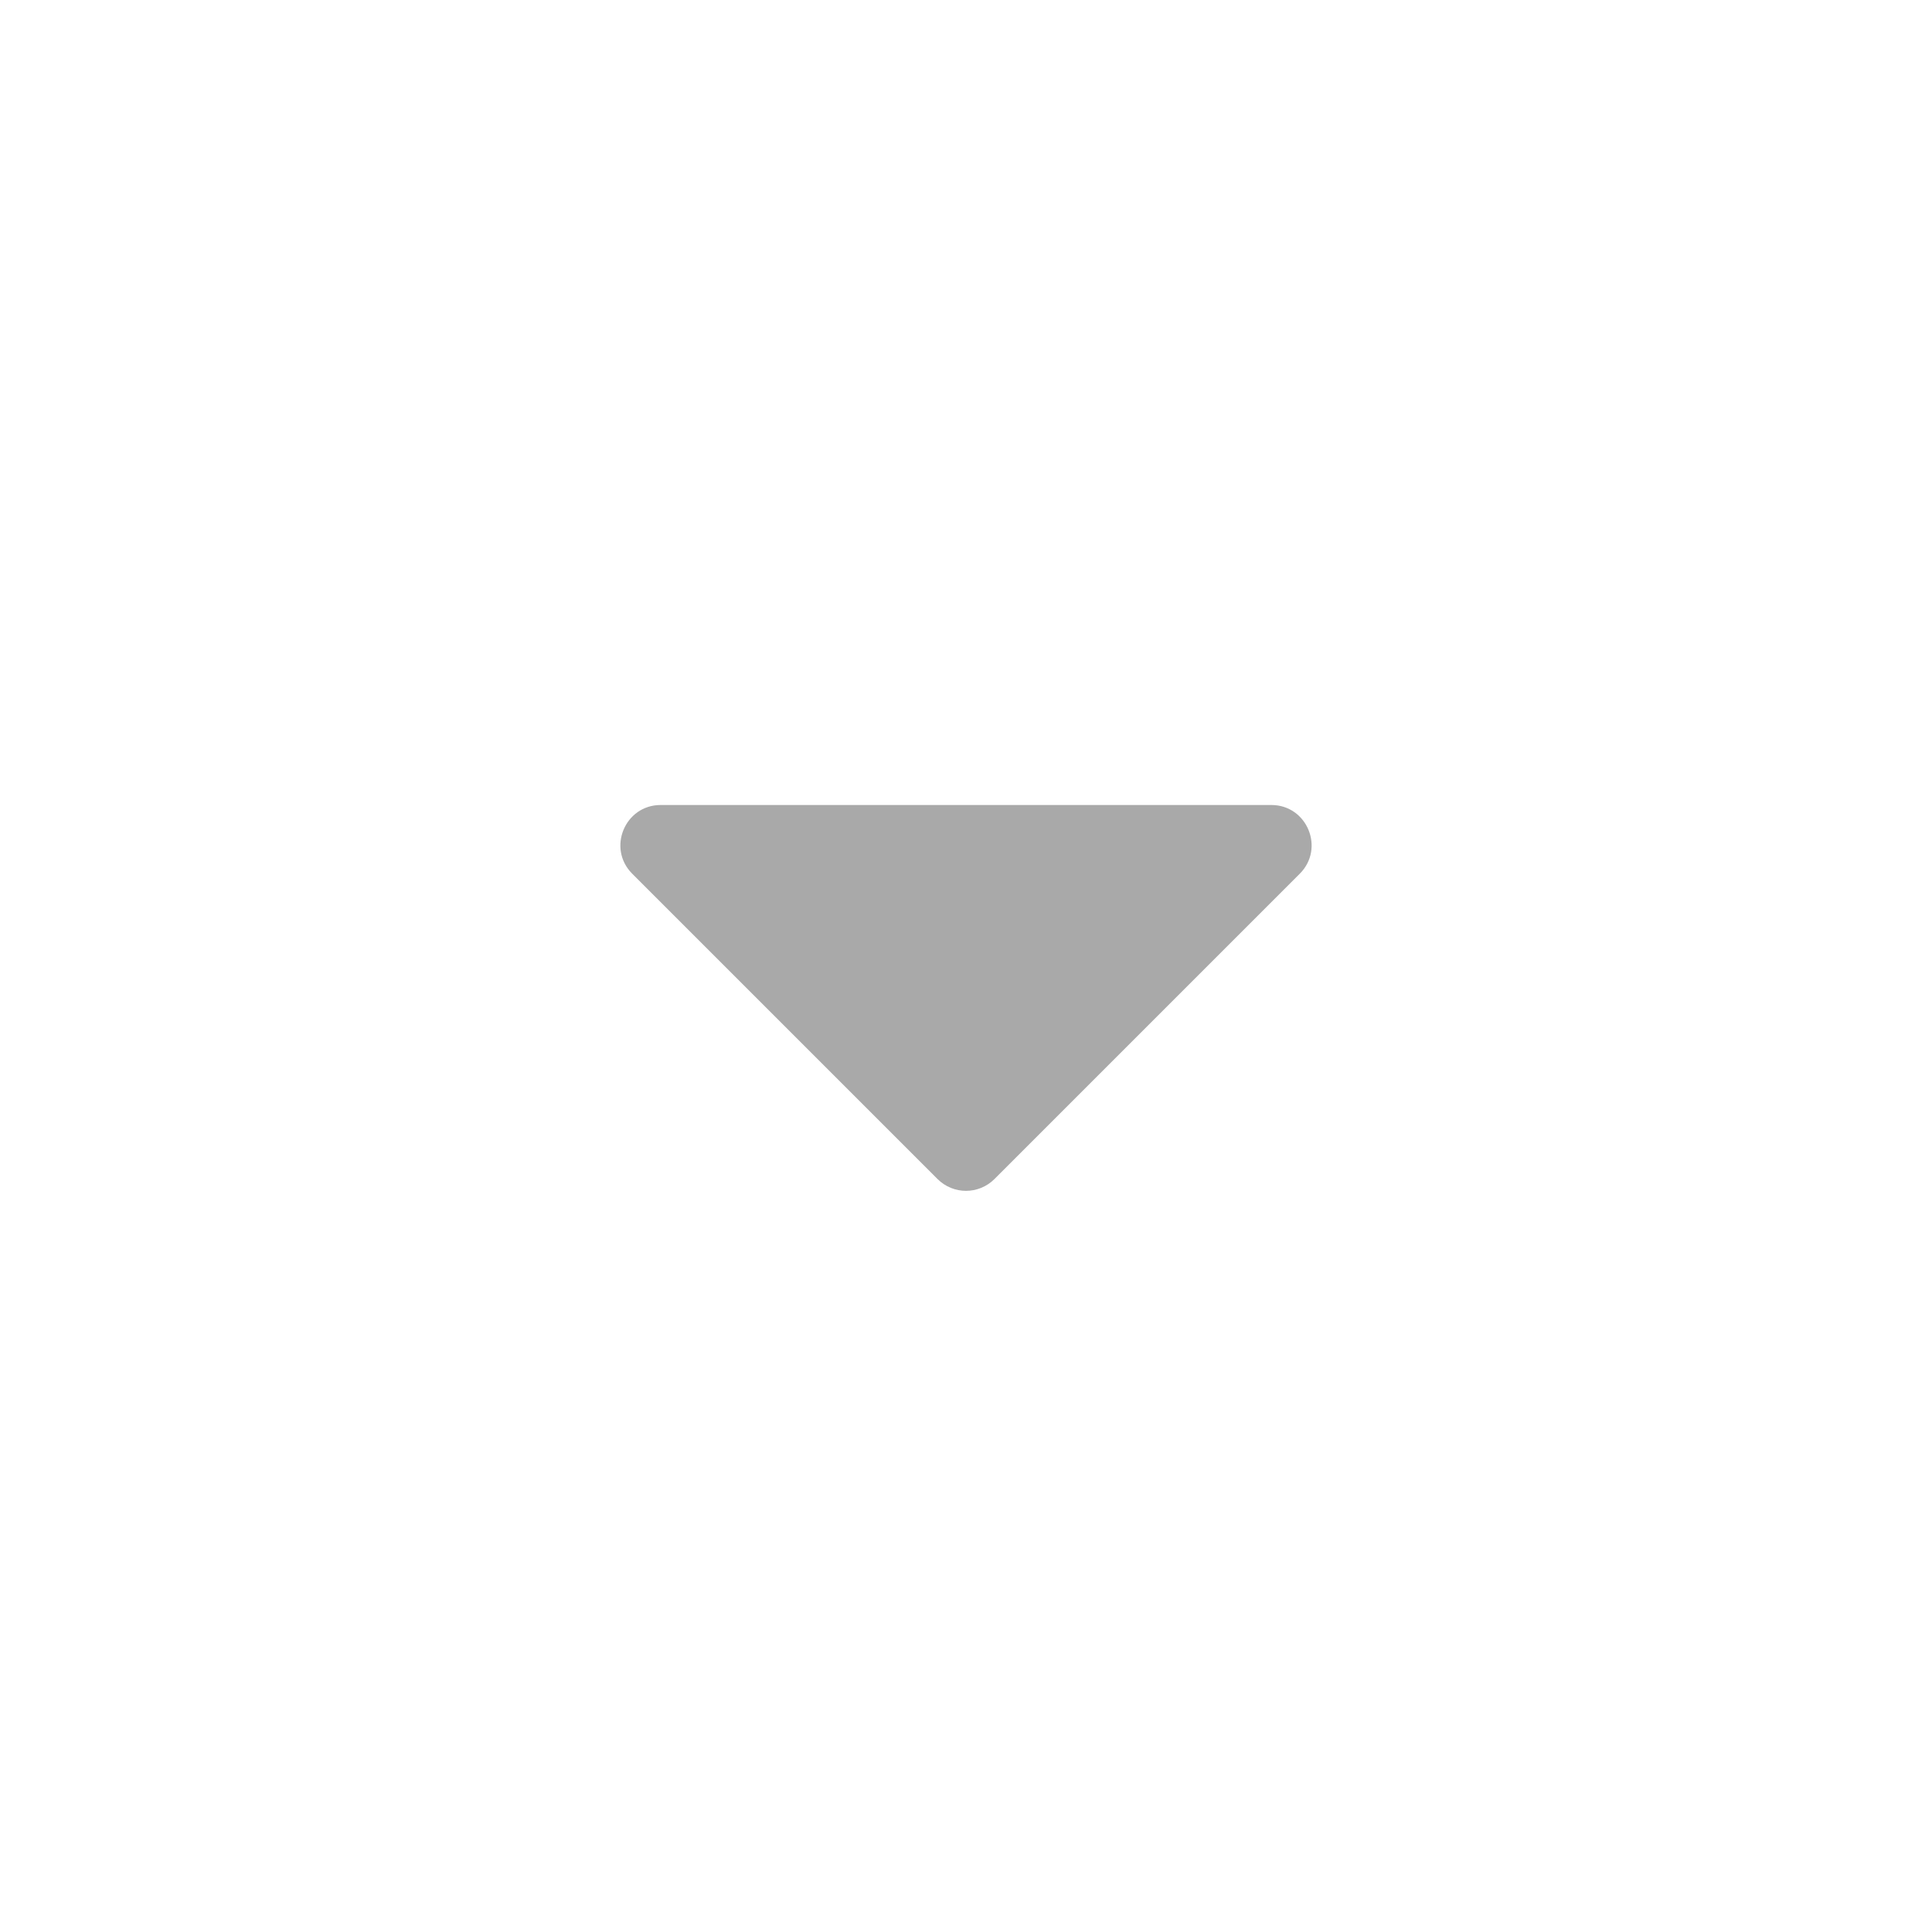
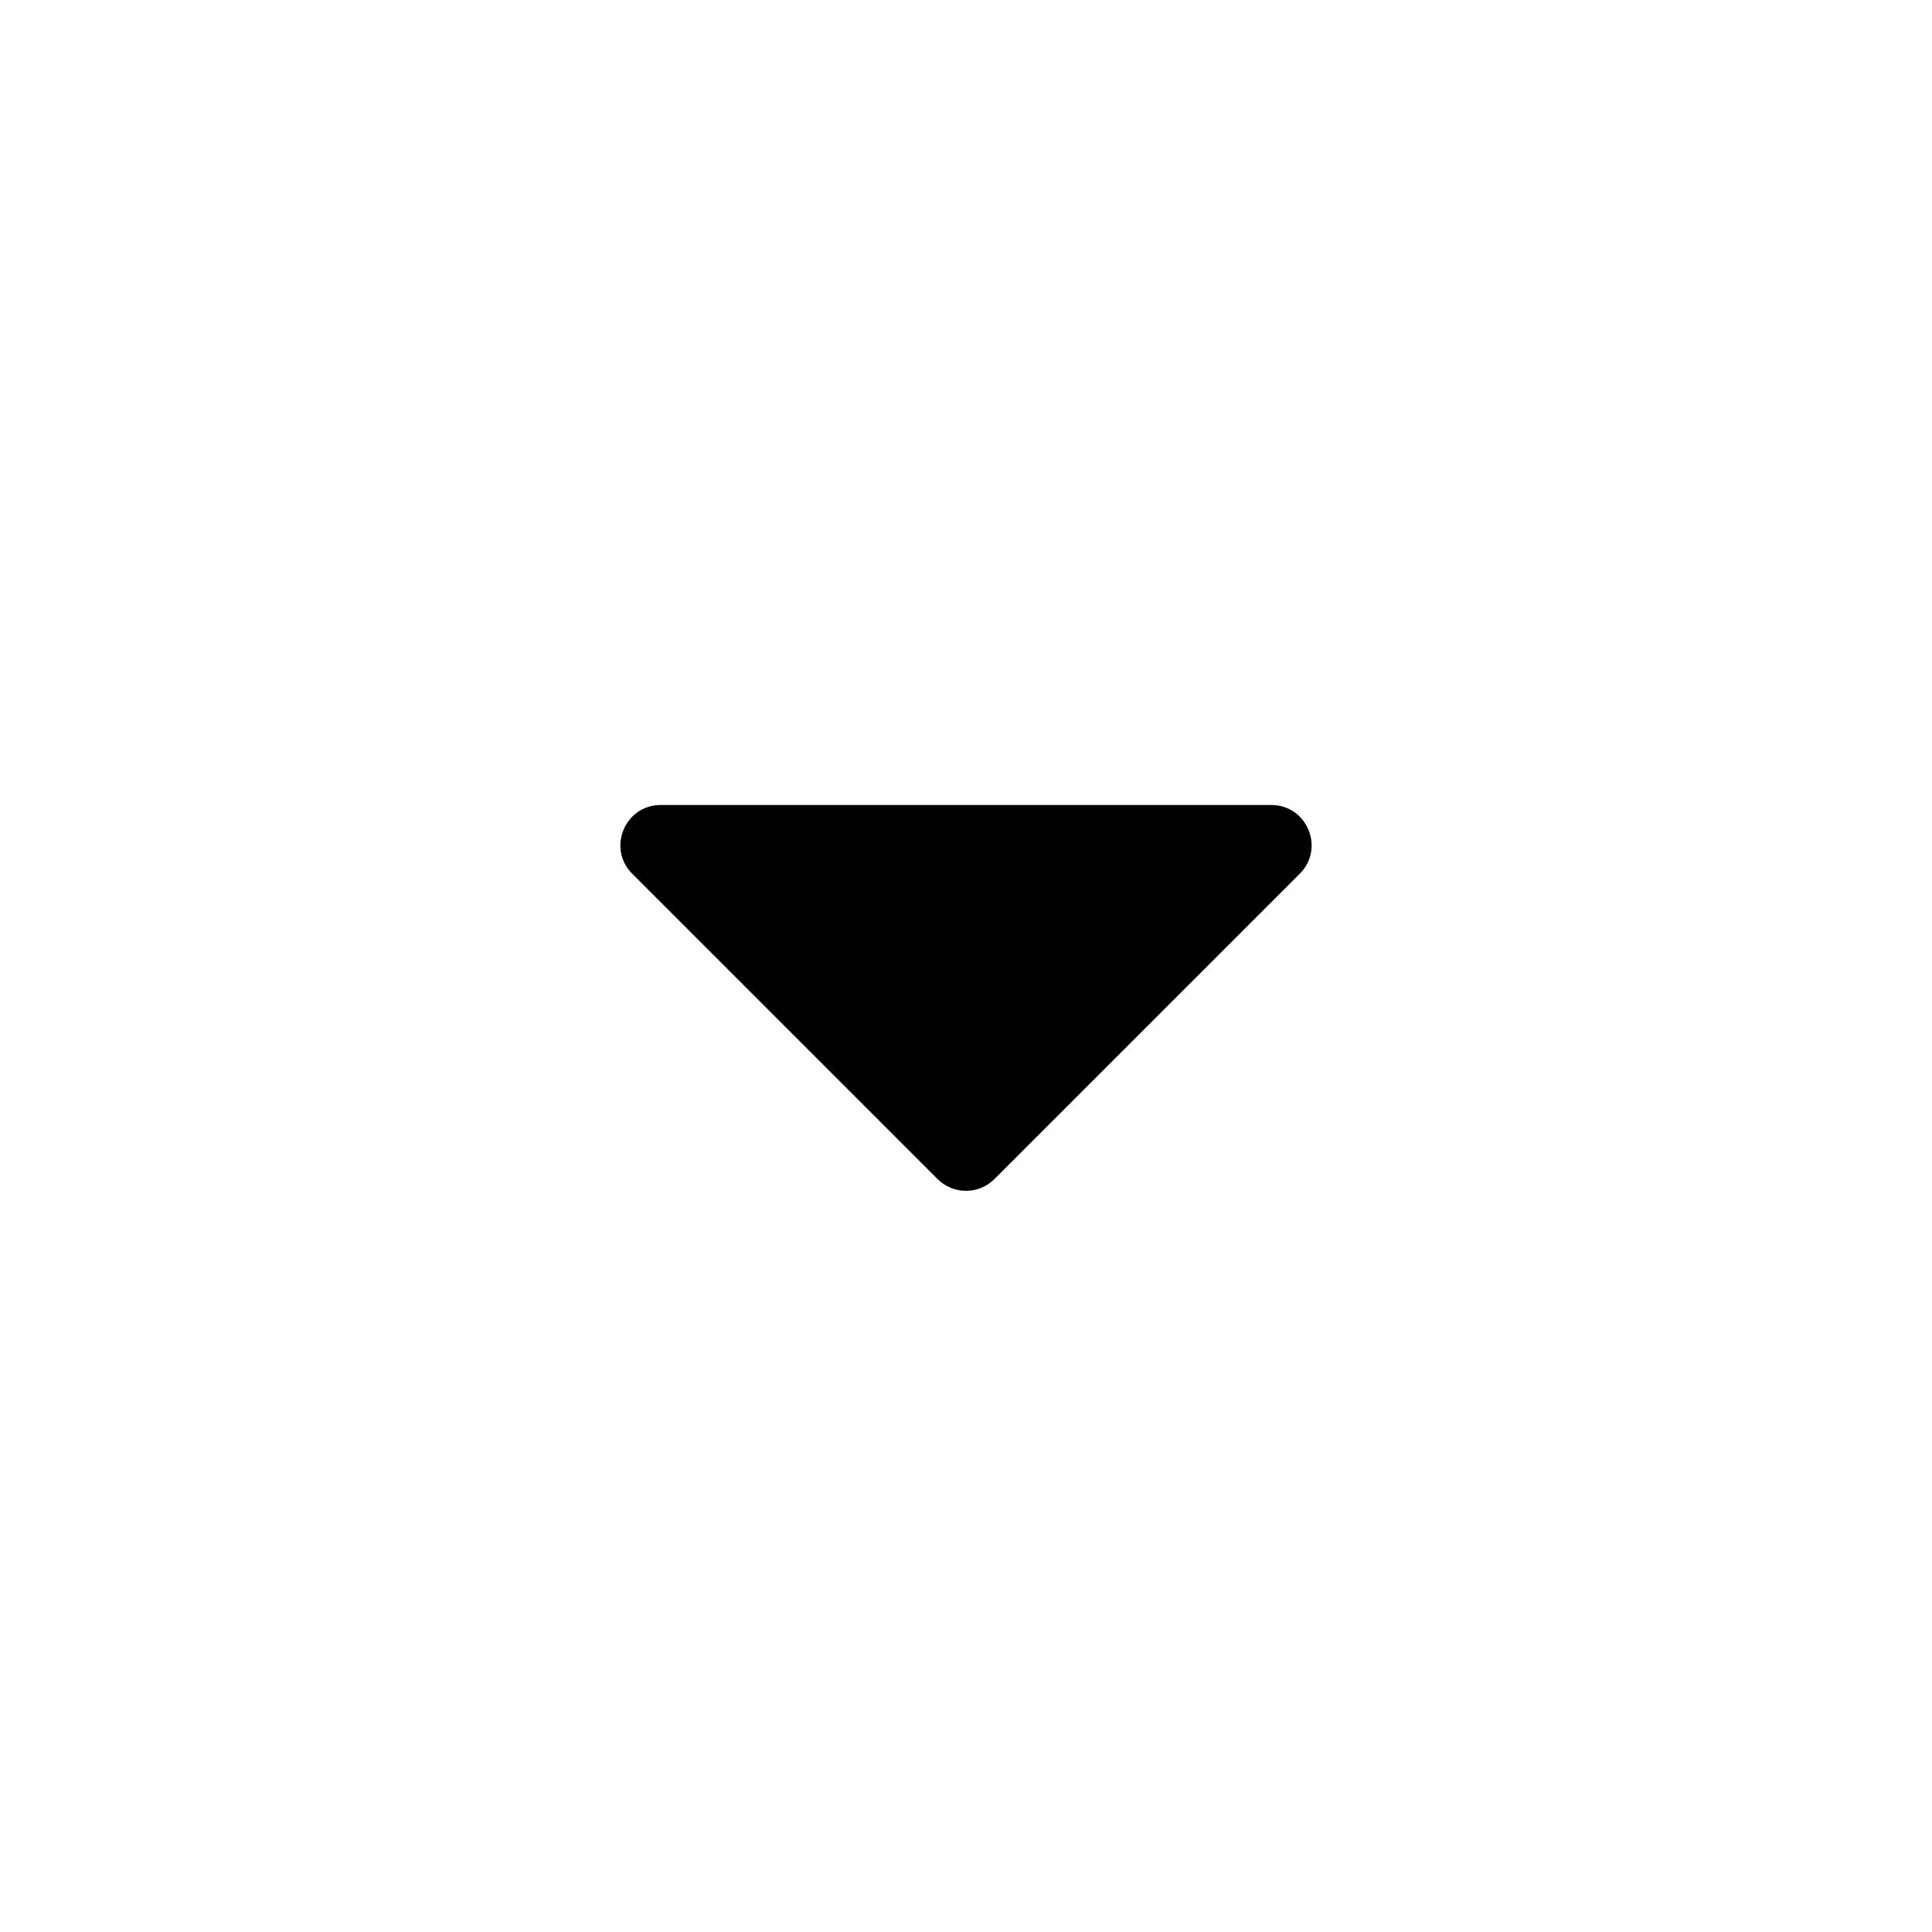
- <svg xmlns="http://www.w3.org/2000/svg" width="24" height="24" viewBox="0 0 24 24" fill="none">
-   <path d="M7.854 10.854C7.539 10.539 7.762 10 8.207 10H15.793C16.238 10 16.461 10.539 16.146 10.854L12.354 14.646C12.158 14.842 11.842 14.842 11.646 14.646L7.854 10.854Z" fill="#A9A9A9" />
+ <svg xmlns="http://www.w3.org/2000/svg" width="24" height="24" viewBox="0 0 24 24" fill="inherit">
+   <path d="M7.854 10.854C7.539 10.539 7.762 10 8.207 10H15.793C16.238 10 16.461 10.539 16.146 10.854L12.354 14.646C12.158 14.842 11.842 14.842 11.646 14.646L7.854 10.854Z" fill="inherit" />
</svg>
